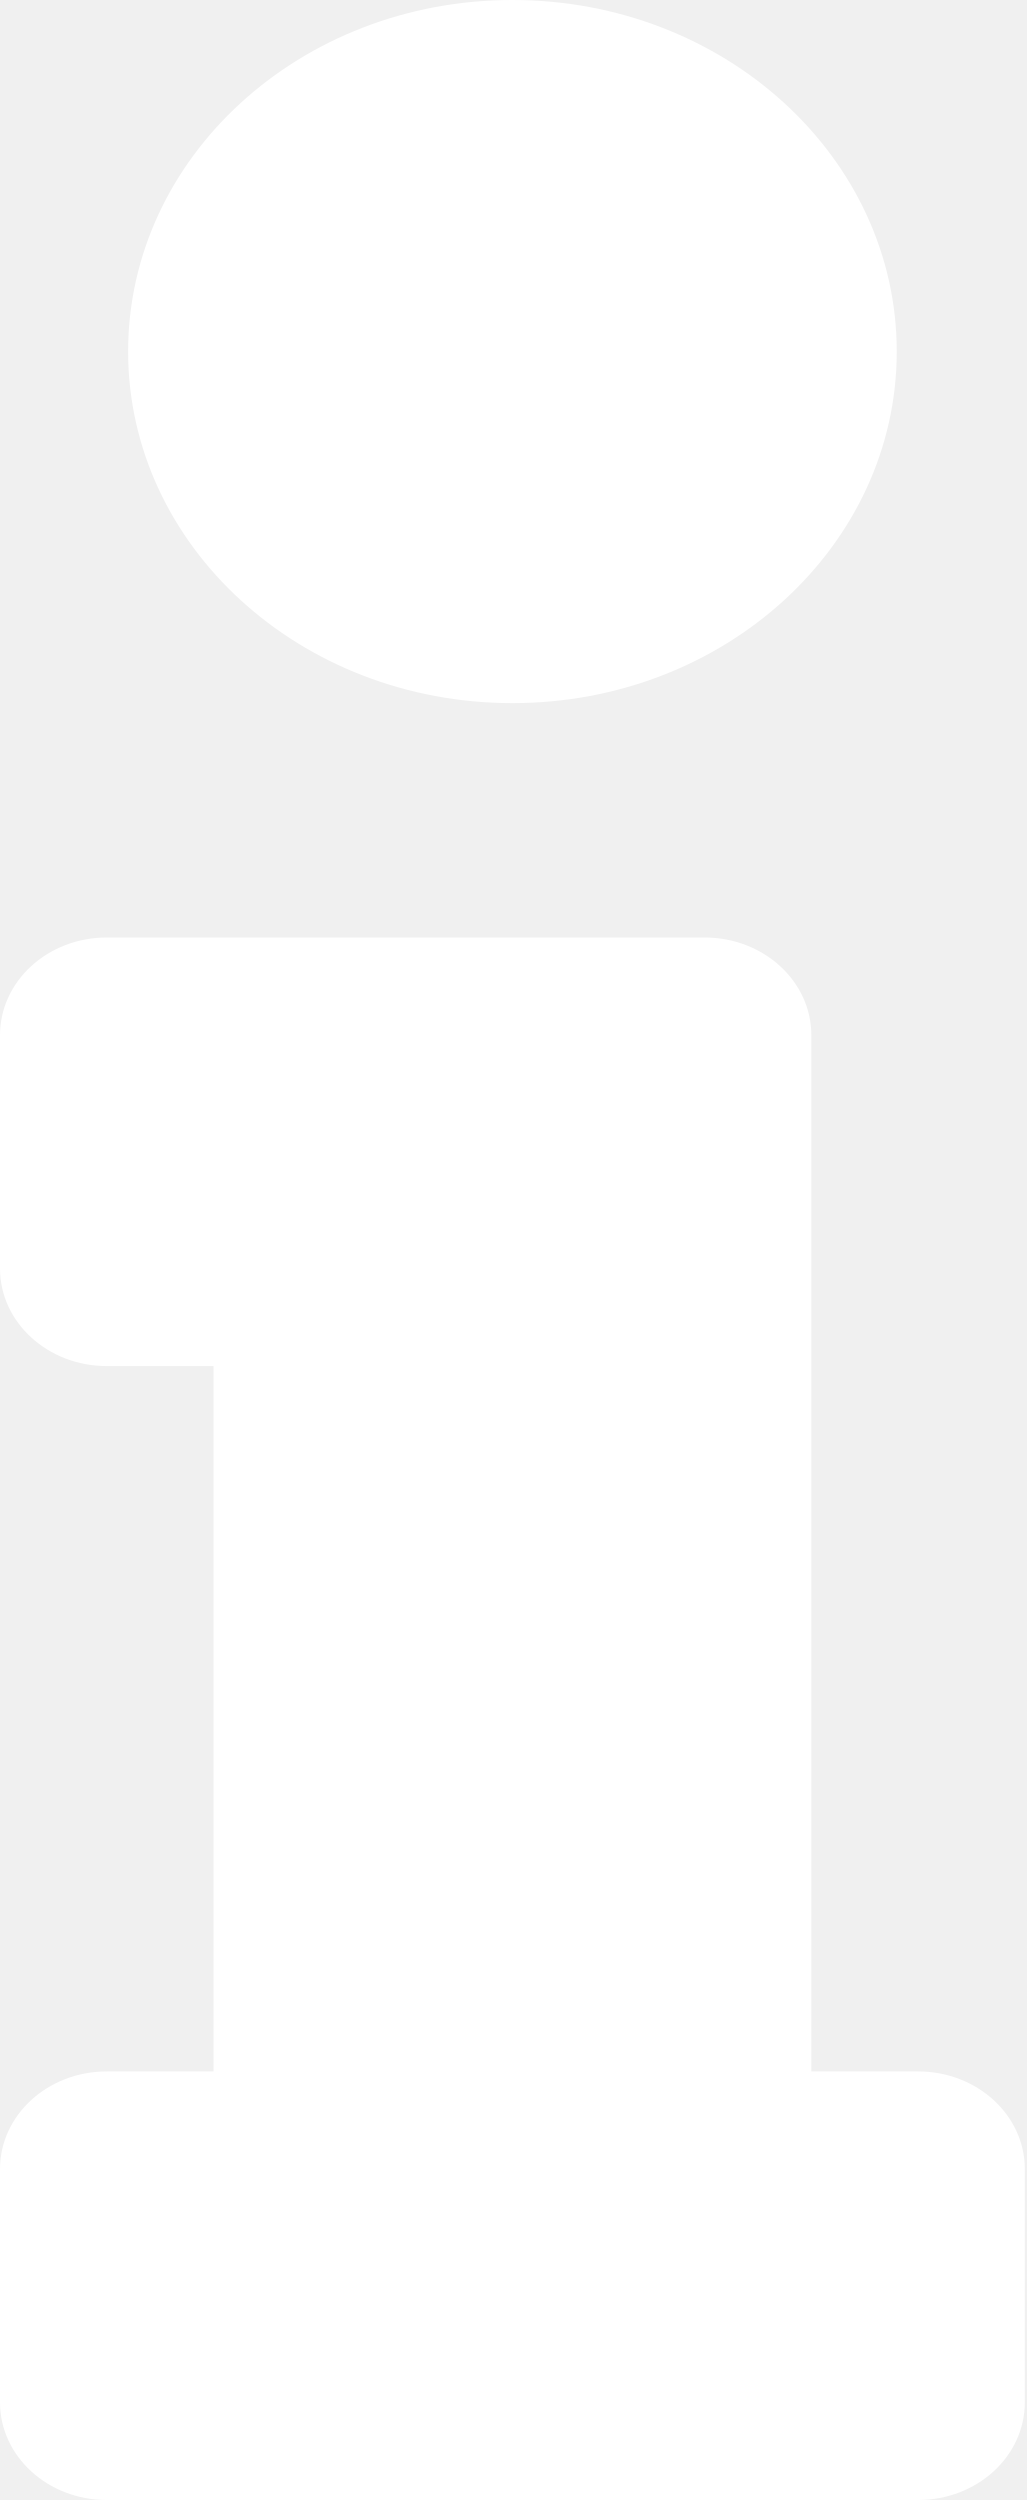
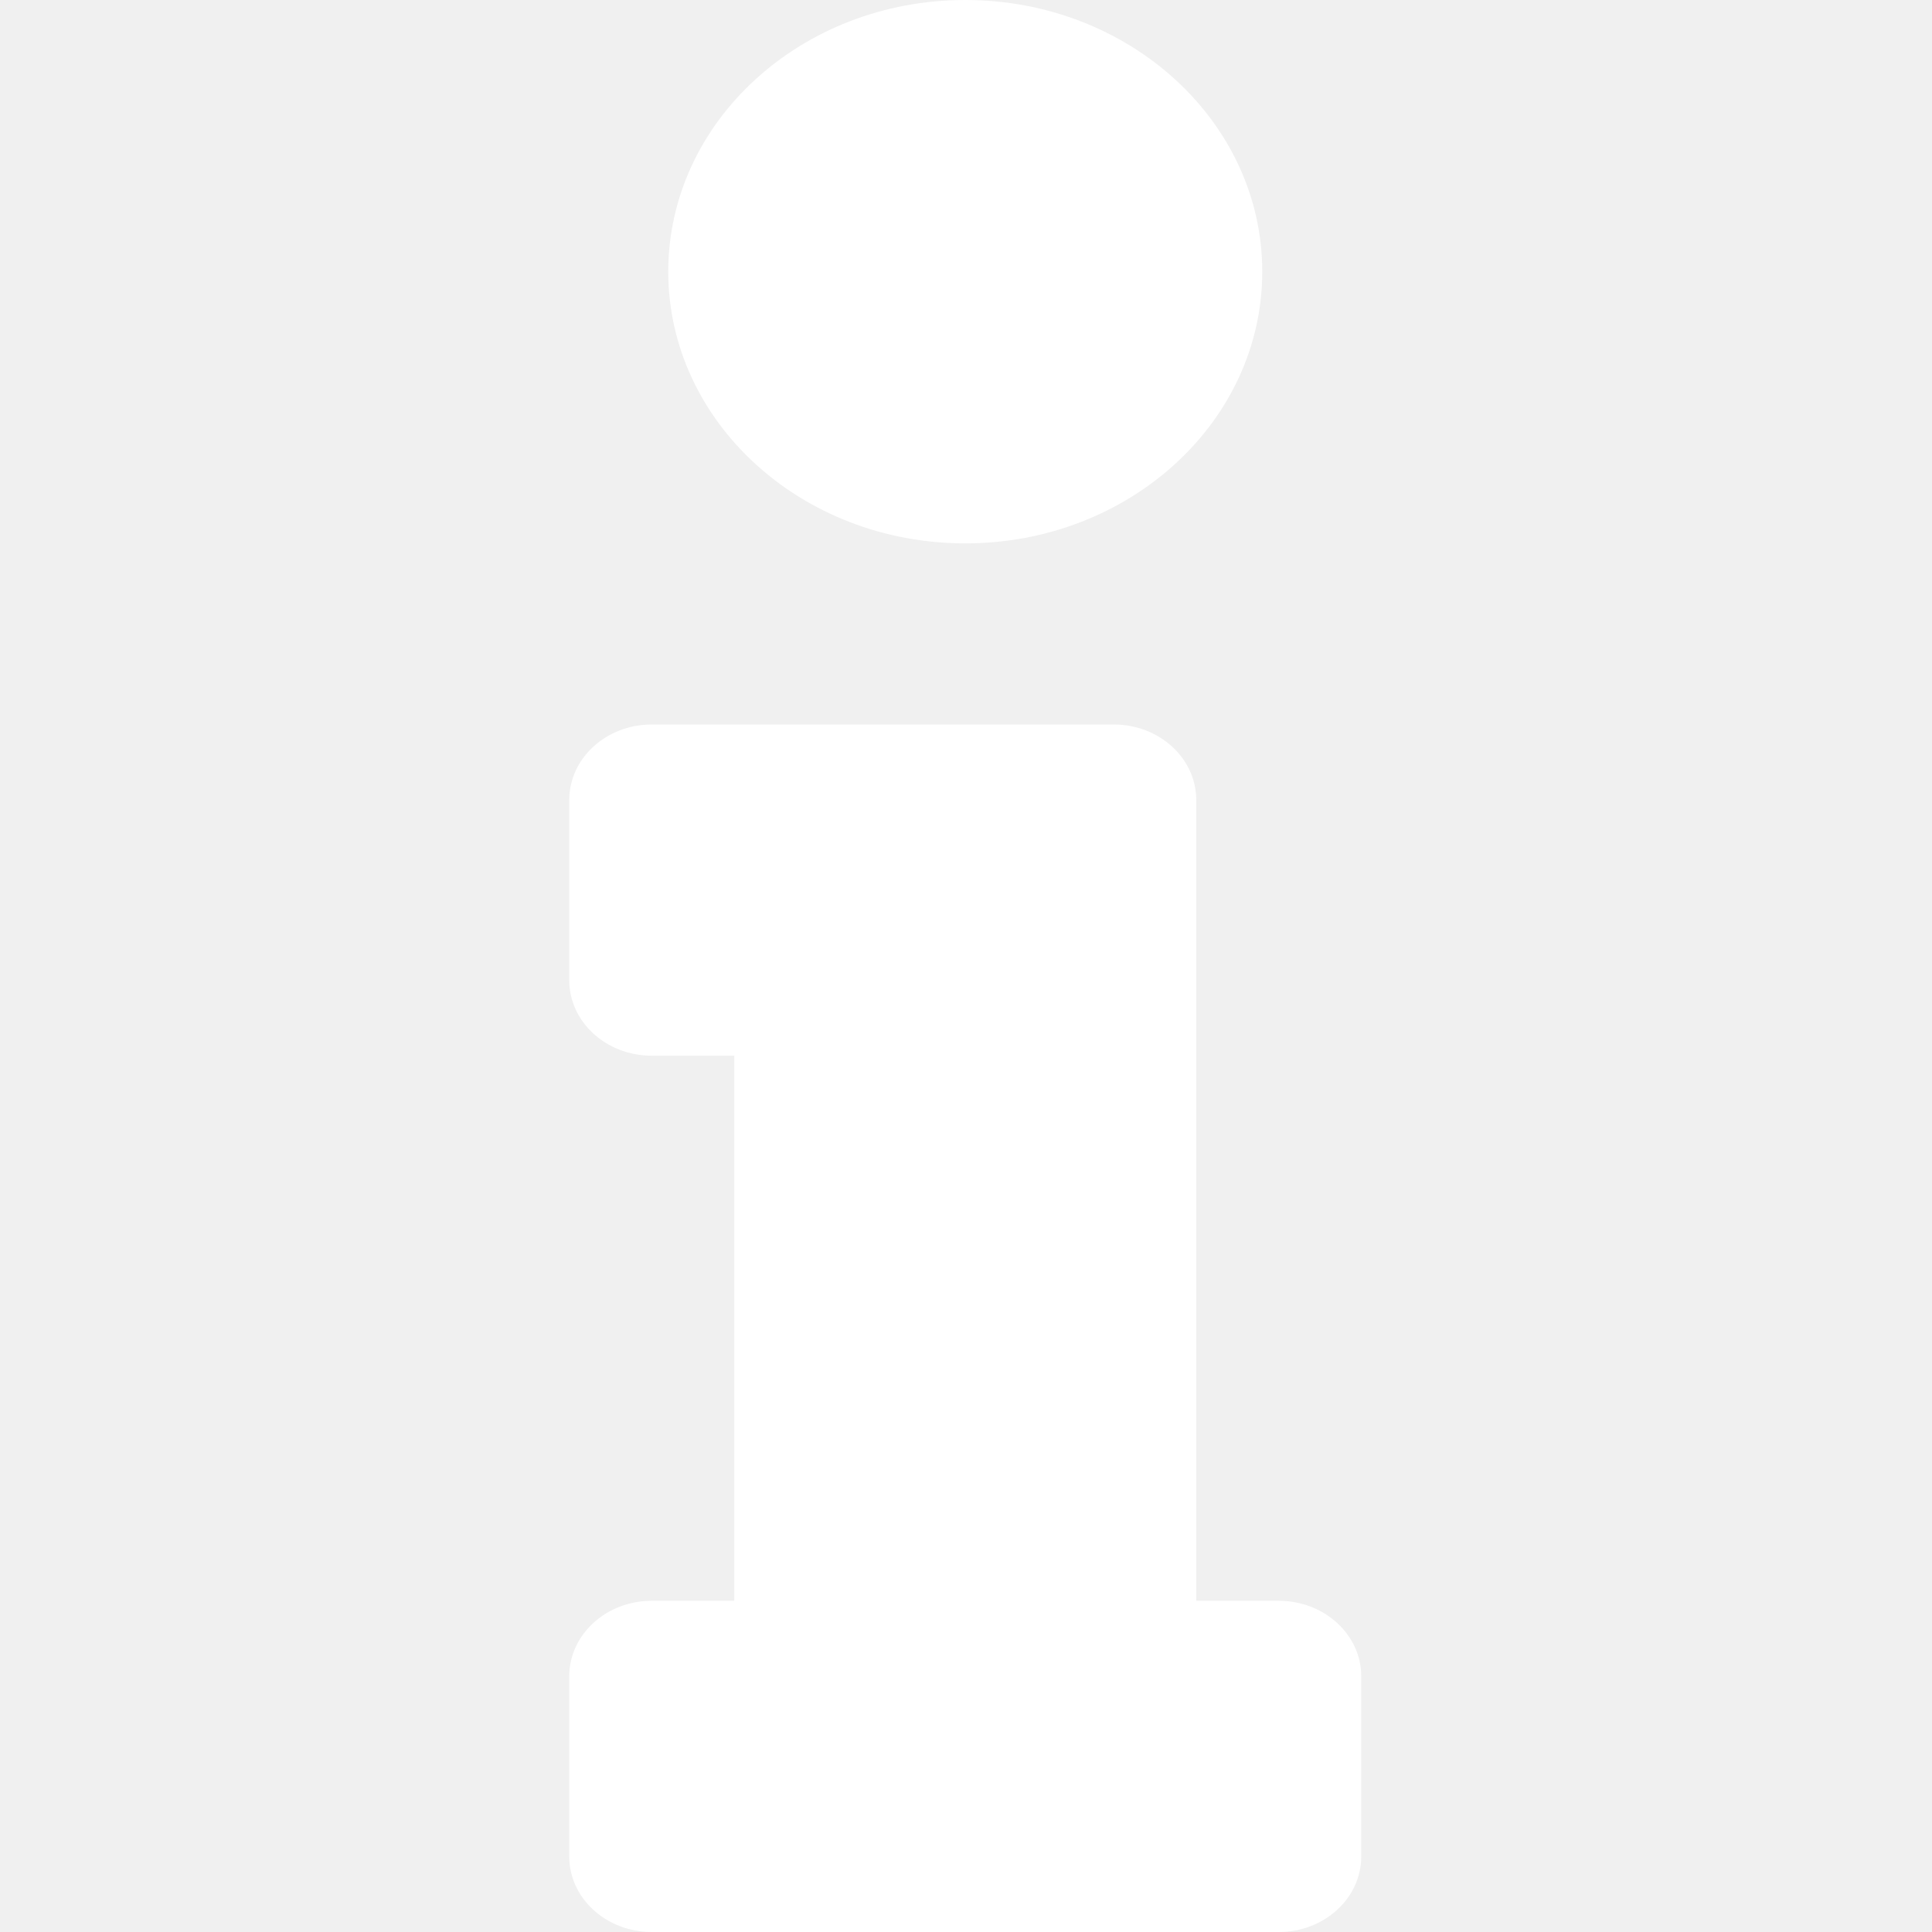
- <svg xmlns="http://www.w3.org/2000/svg" width="23" height="56" viewBox="0 0 23 56" fill="none">
+ <svg xmlns="http://www.w3.org/2000/svg" width="56" height="56" viewBox="0 0 23 56" fill="none">
  <path d="M2.391 46.4H4.783V30.6H2.391C1.071 30.6 0 29.621 0 28.413V23.188C0 21.979 1.071 21 2.391 21H15.783C17.103 21 18.174 21.979 18.174 23.188V46.4H20.565C21.886 46.4 22.956 47.379 22.956 48.587V53.812C22.956 55.021 21.886 56 20.565 56H2.391C1.071 56 0 55.021 0 53.812V48.587C0 47.379 1.071 46.4 2.391 46.4ZM11.478 0C6.724 0 2.87 3.526 2.87 7.875C2.87 12.224 6.724 15.75 11.478 15.75C16.233 15.75 20.087 12.224 20.087 7.875C20.087 3.526 16.233 0 11.478 0Z" fill="white" />
</svg>
